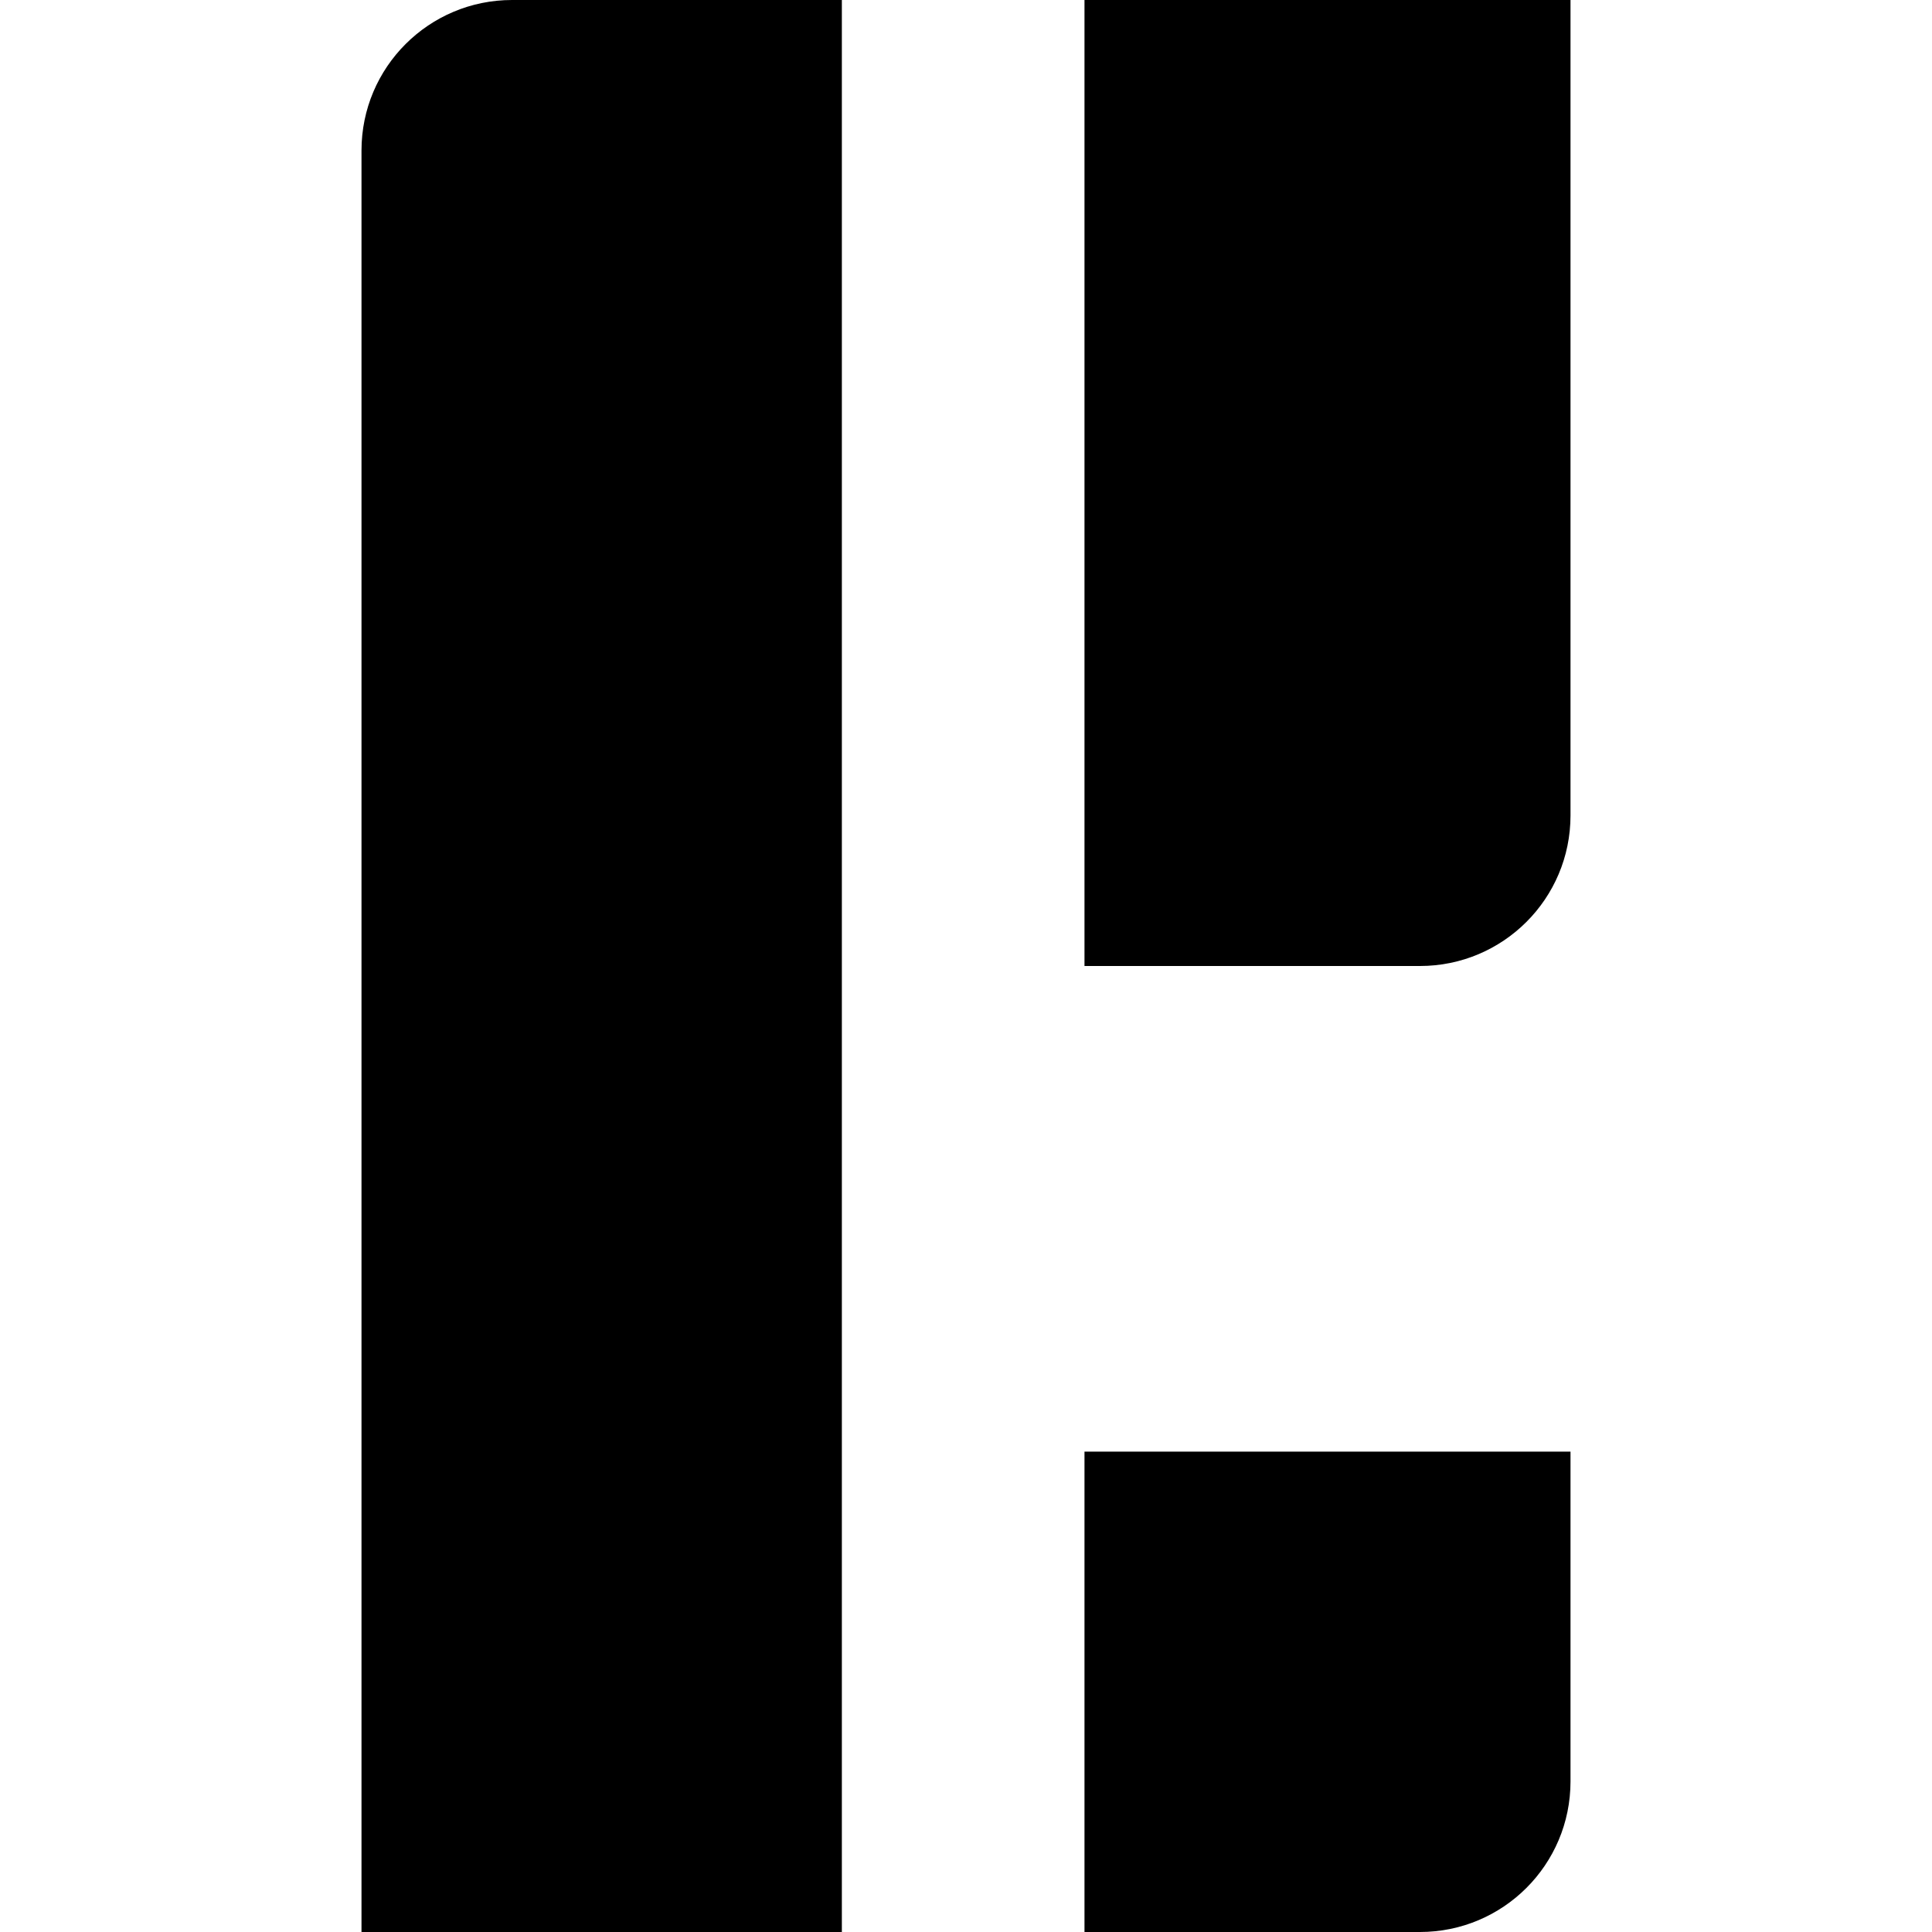
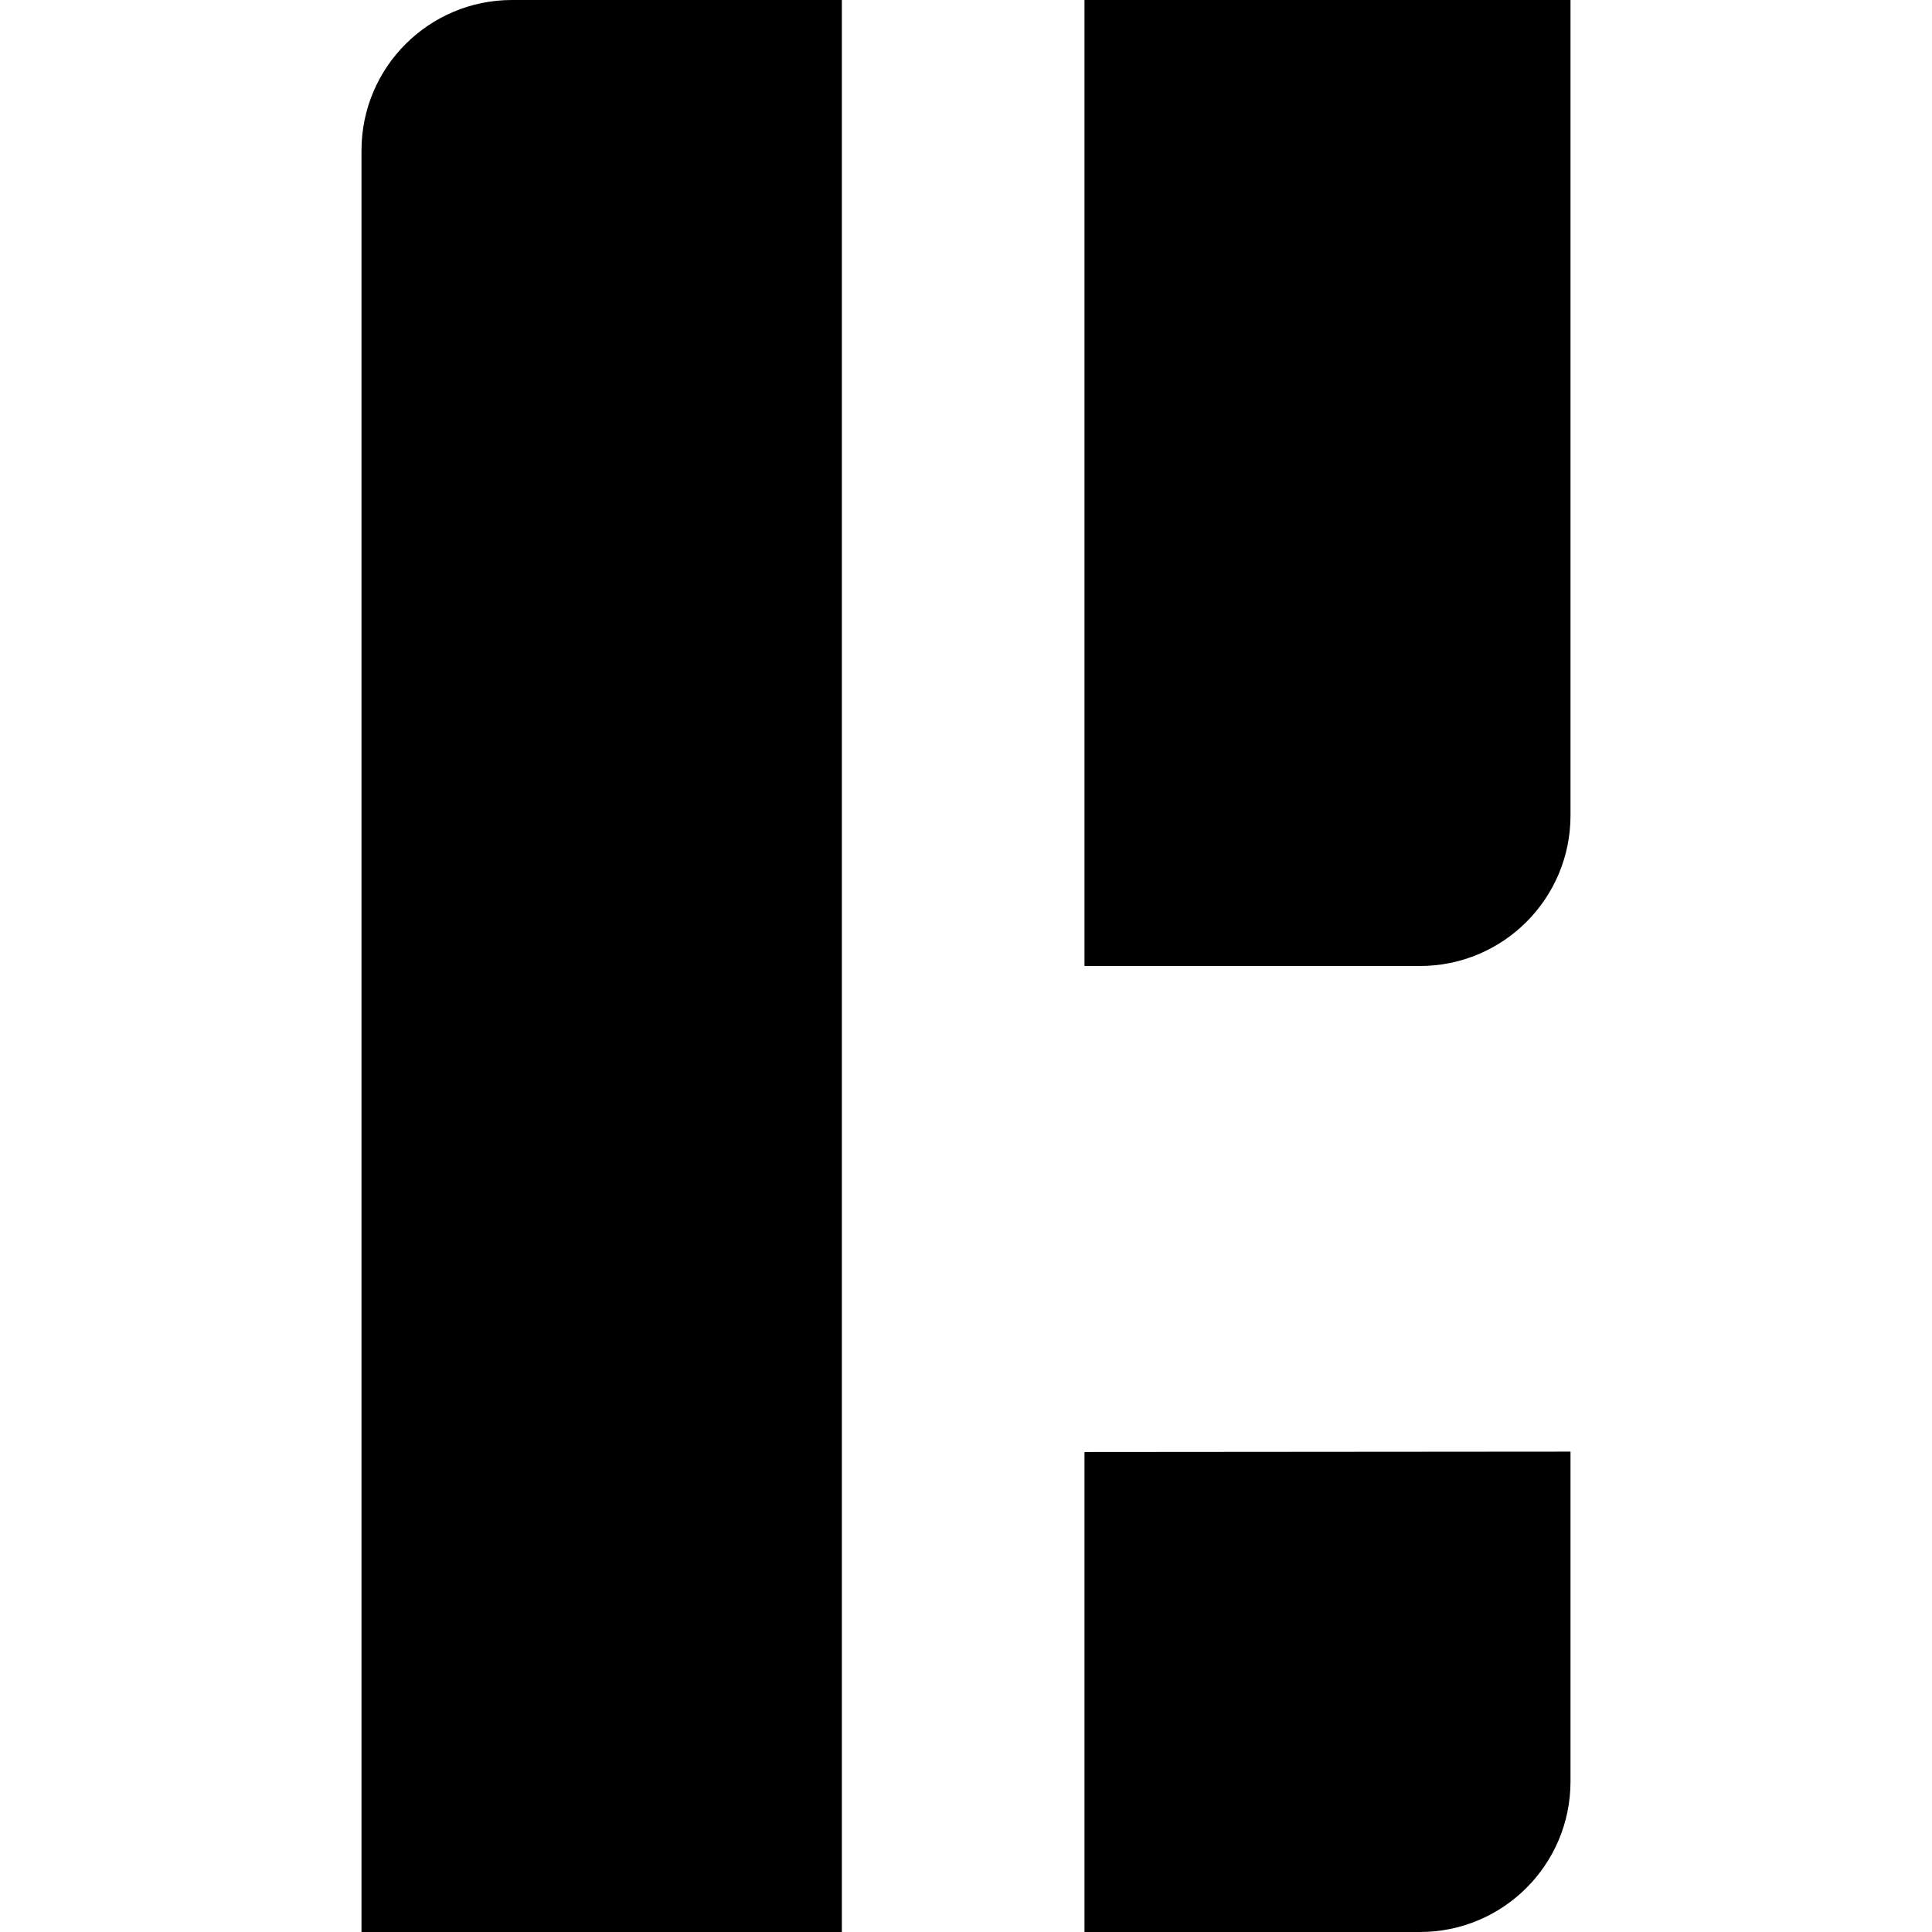
<svg xmlns="http://www.w3.org/2000/svg" version="1.1" id="svg4485" x="0px" y="0px" viewBox="0 0 512 512" style="enable-background:new 0 0 512 512;" xml:space="preserve">
-   <path id="path4497" d="M135.7,0c-22,0-39.9,17.8-39.9,39.9l0,0V512h127.3V0H135.7z" />
-   <path id="path4516" d="M287.4,0v256h88.9c22,0,39.9-17.8,39.9-39.9V0H287.4z" />
-   <path id="path4516-5" d="M287.4,384.8V512h88.9c22,0,39.9-17.8,39.9-39.9l0,0v-87.4H287.4z" />
+   <path d="M135.7,0c-22,0-39.9,17.8-39.9,39.9l0,0V512h127.3V0H135.7z M287.4,0v256h88.9c22,0,39.9-17.8,39.9-39.9V0H287.4z   M287.4,384.8V512h88.9c22,0,39.9-17.8,39.9-39.9l0,0v-87.4L287.4,384.8L287.4,384.8z" />
</svg>
